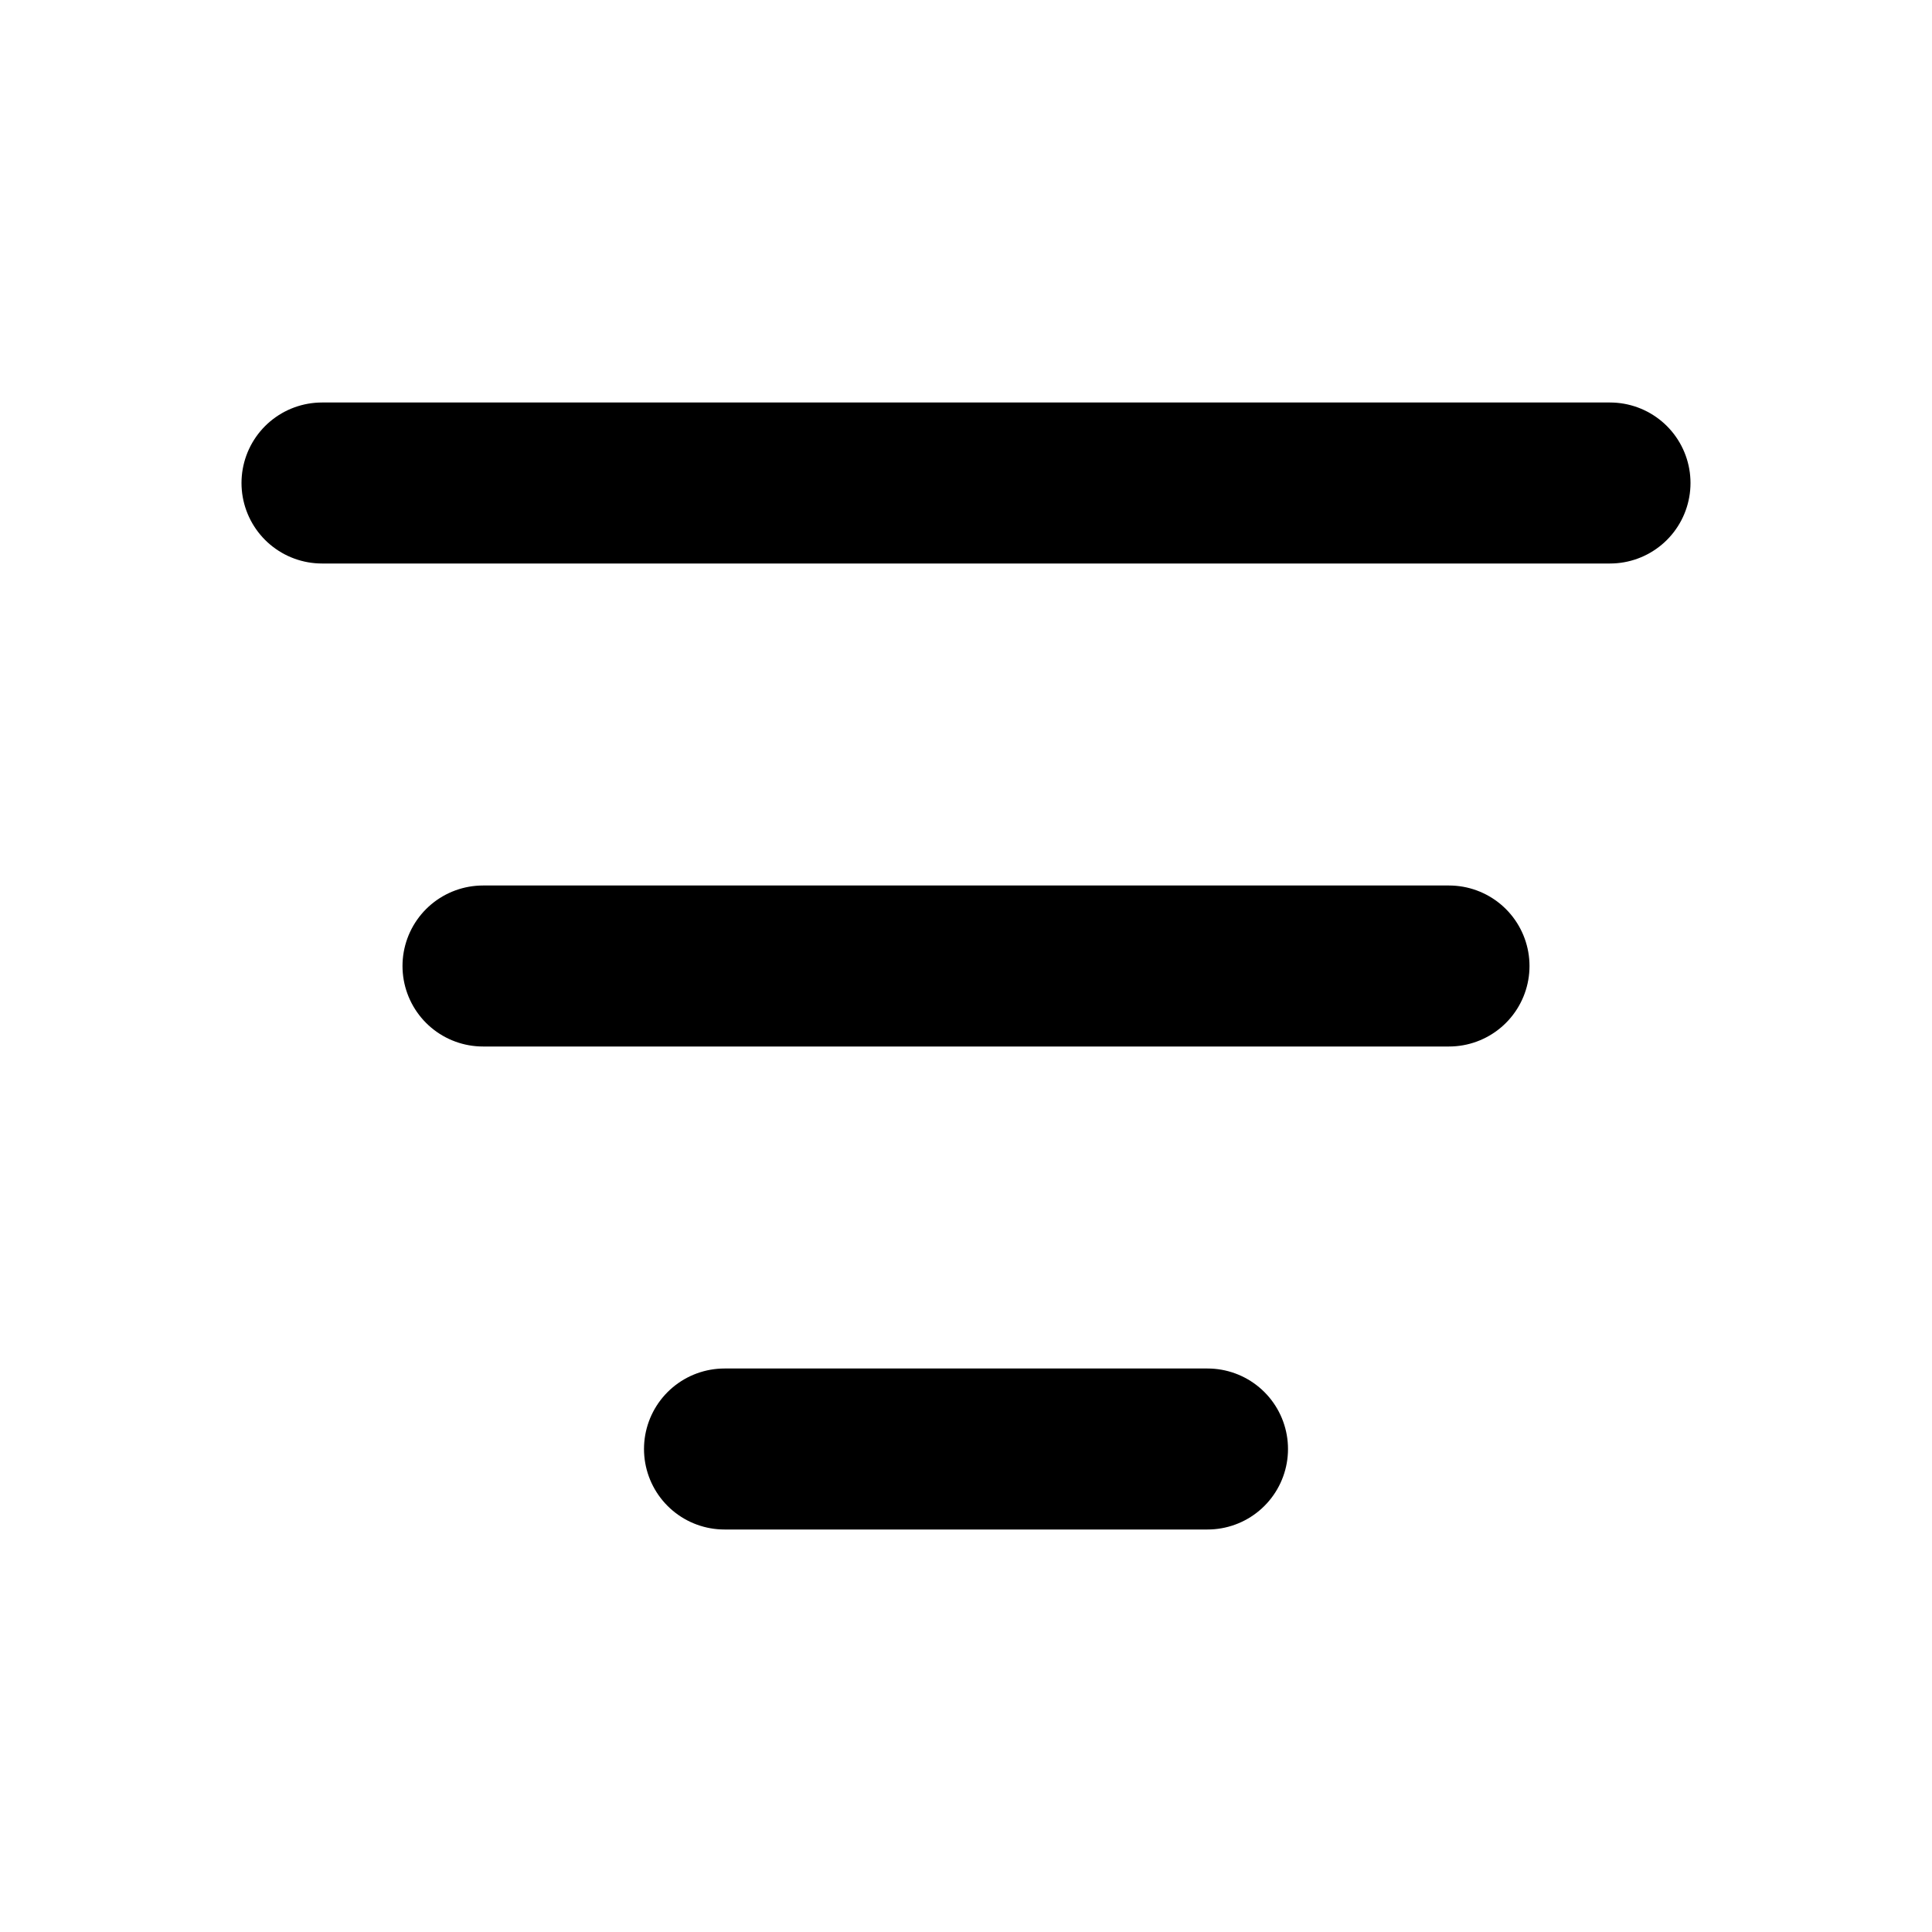
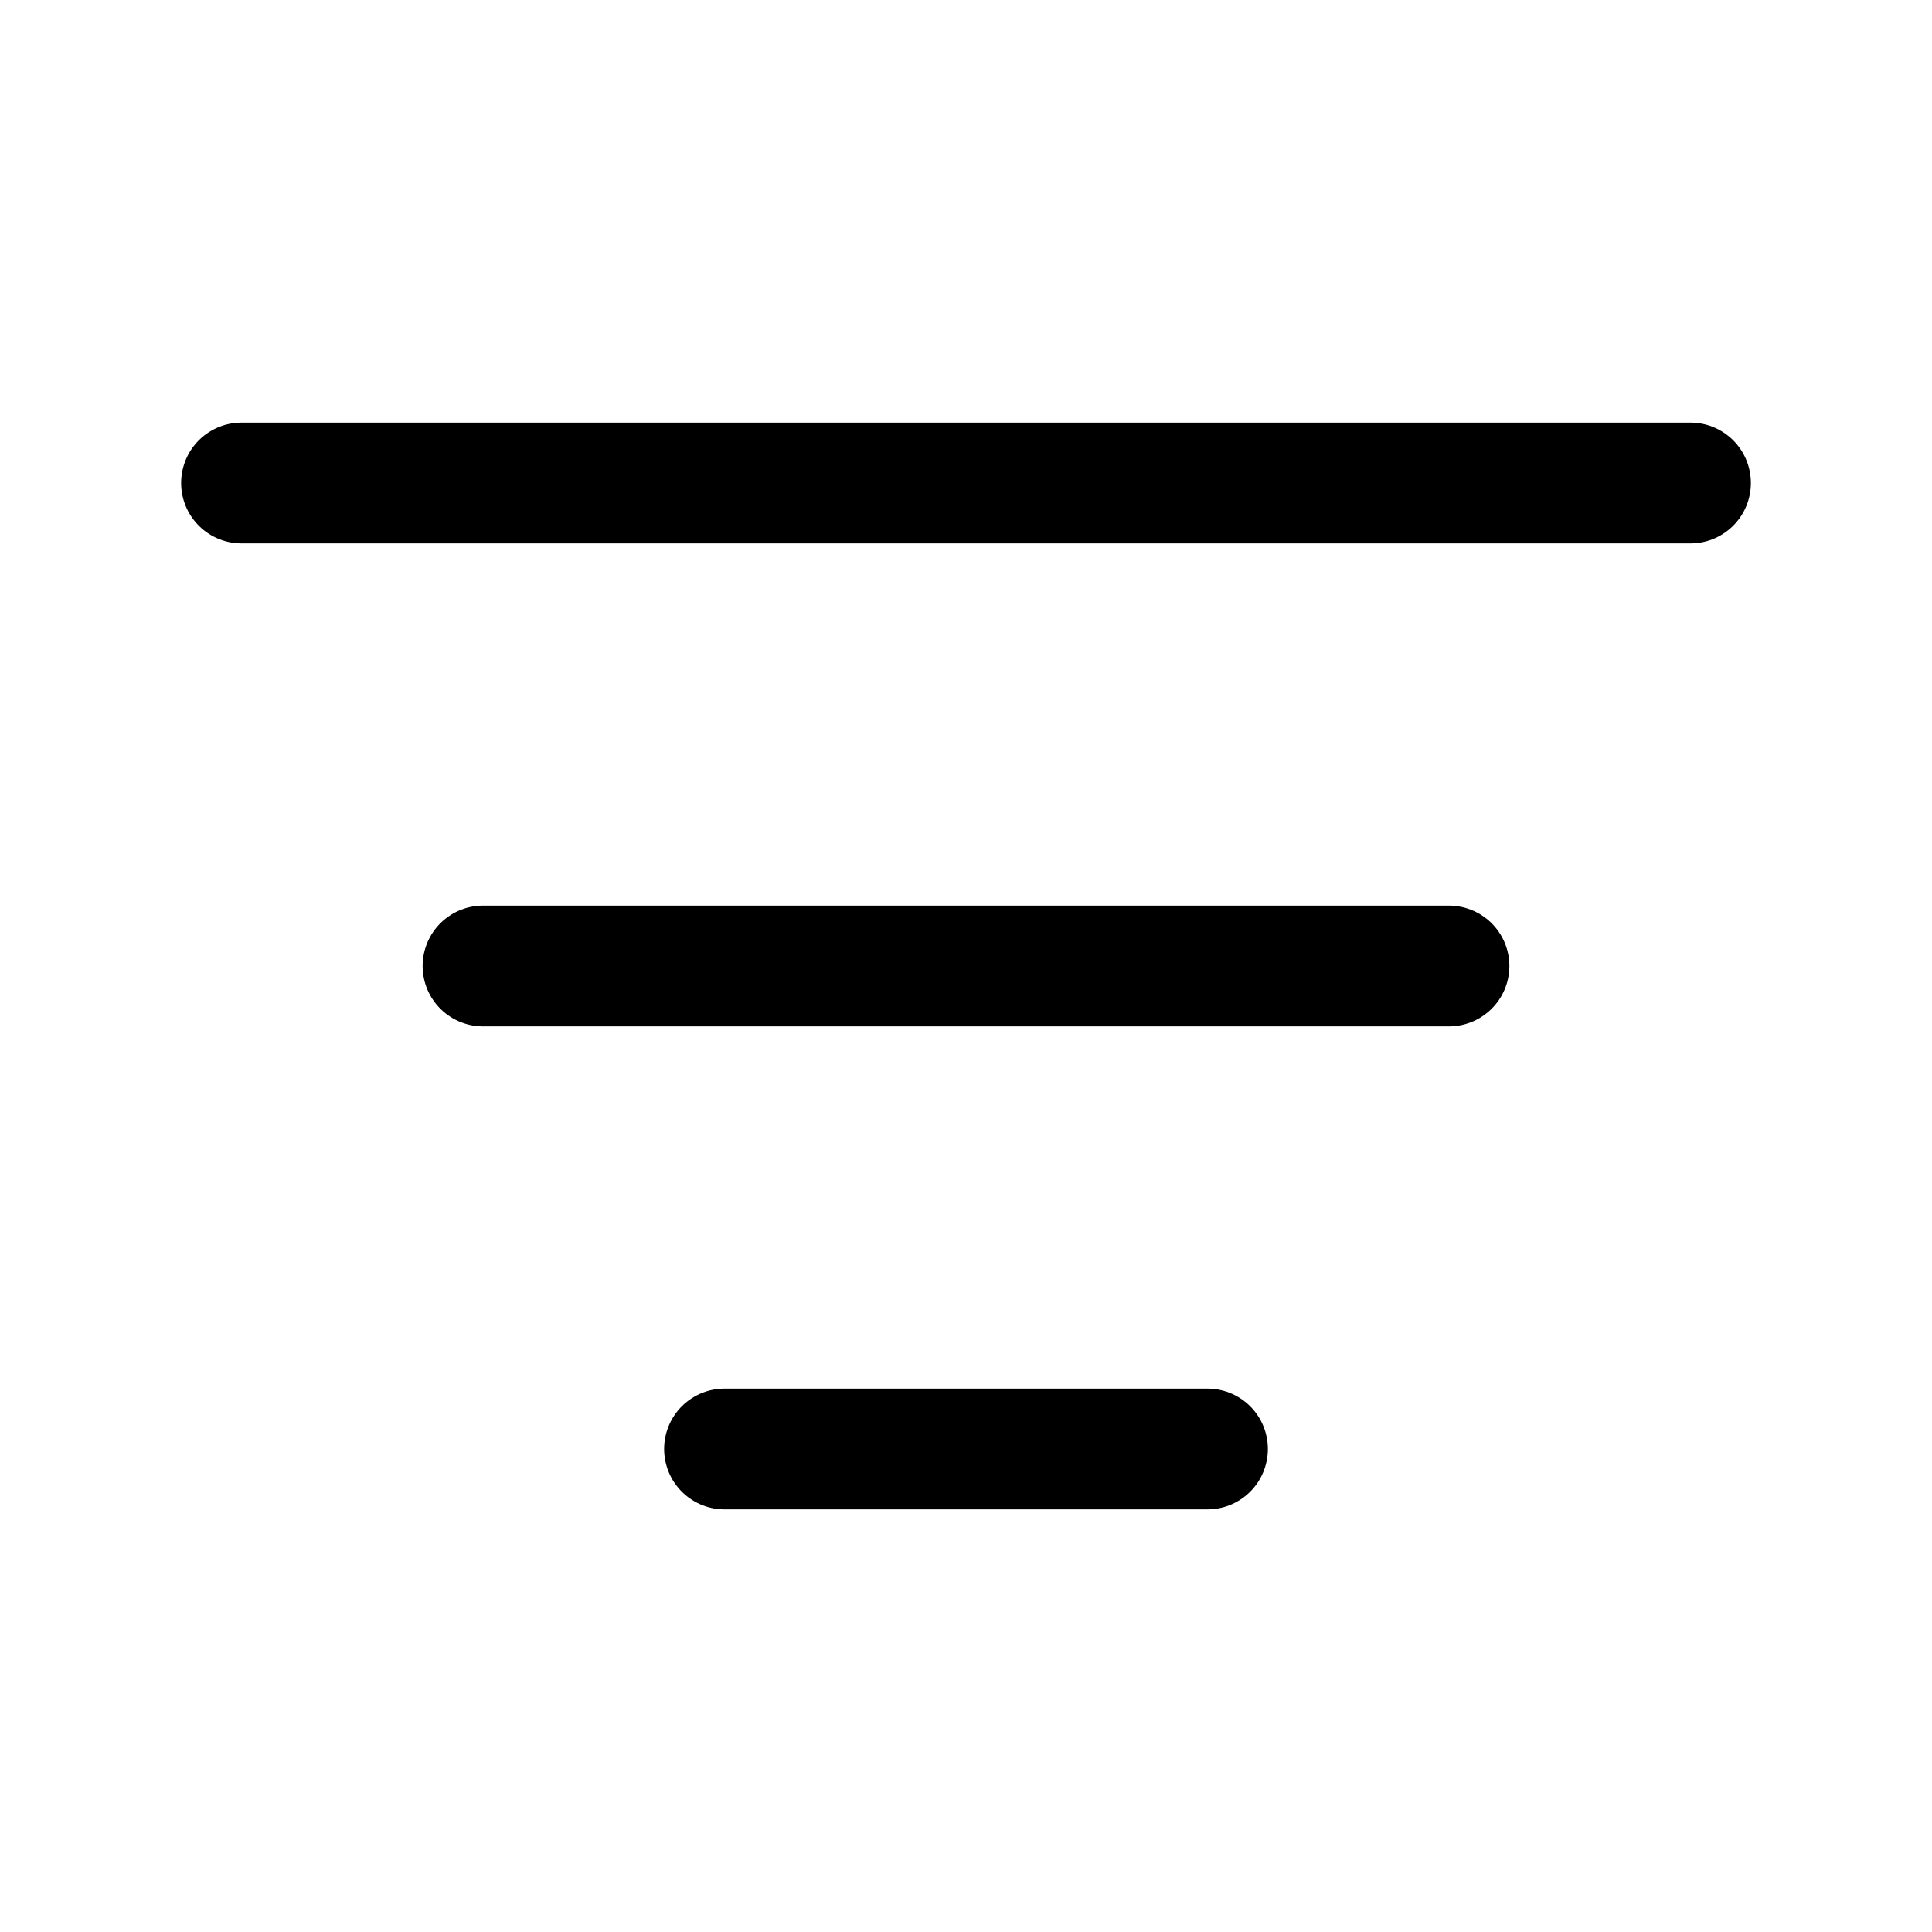
- <svg xmlns="http://www.w3.org/2000/svg" width="24" height="24" viewBox="0 0 24 24" fill="none" stroke="currentColor" stroke-width="2" stroke-linecap="round" stroke-linejoin="round" class="icon icon-tabler icons-tabler-outline icon-tabler-filter-2">
-   <path stroke="none" d="M0 0h24v24H0z" fill="none" />
-   <path d="M4 6h16" />
-   <path d="M6 12h12" />
-   <path d="M9 18h6" />
+ <svg xmlns="http://www.w3.org/2000/svg" viewBox="0 0 24 24" width="24" height="24" fill="none" stroke="currentColor" stroke-width="1.5" stroke-linecap="round" stroke-linejoin="round">
+   <path d="M3 6H21" />
+   <path d="M6 12H18" />
+   <path d="M9 18H15" />
</svg>
